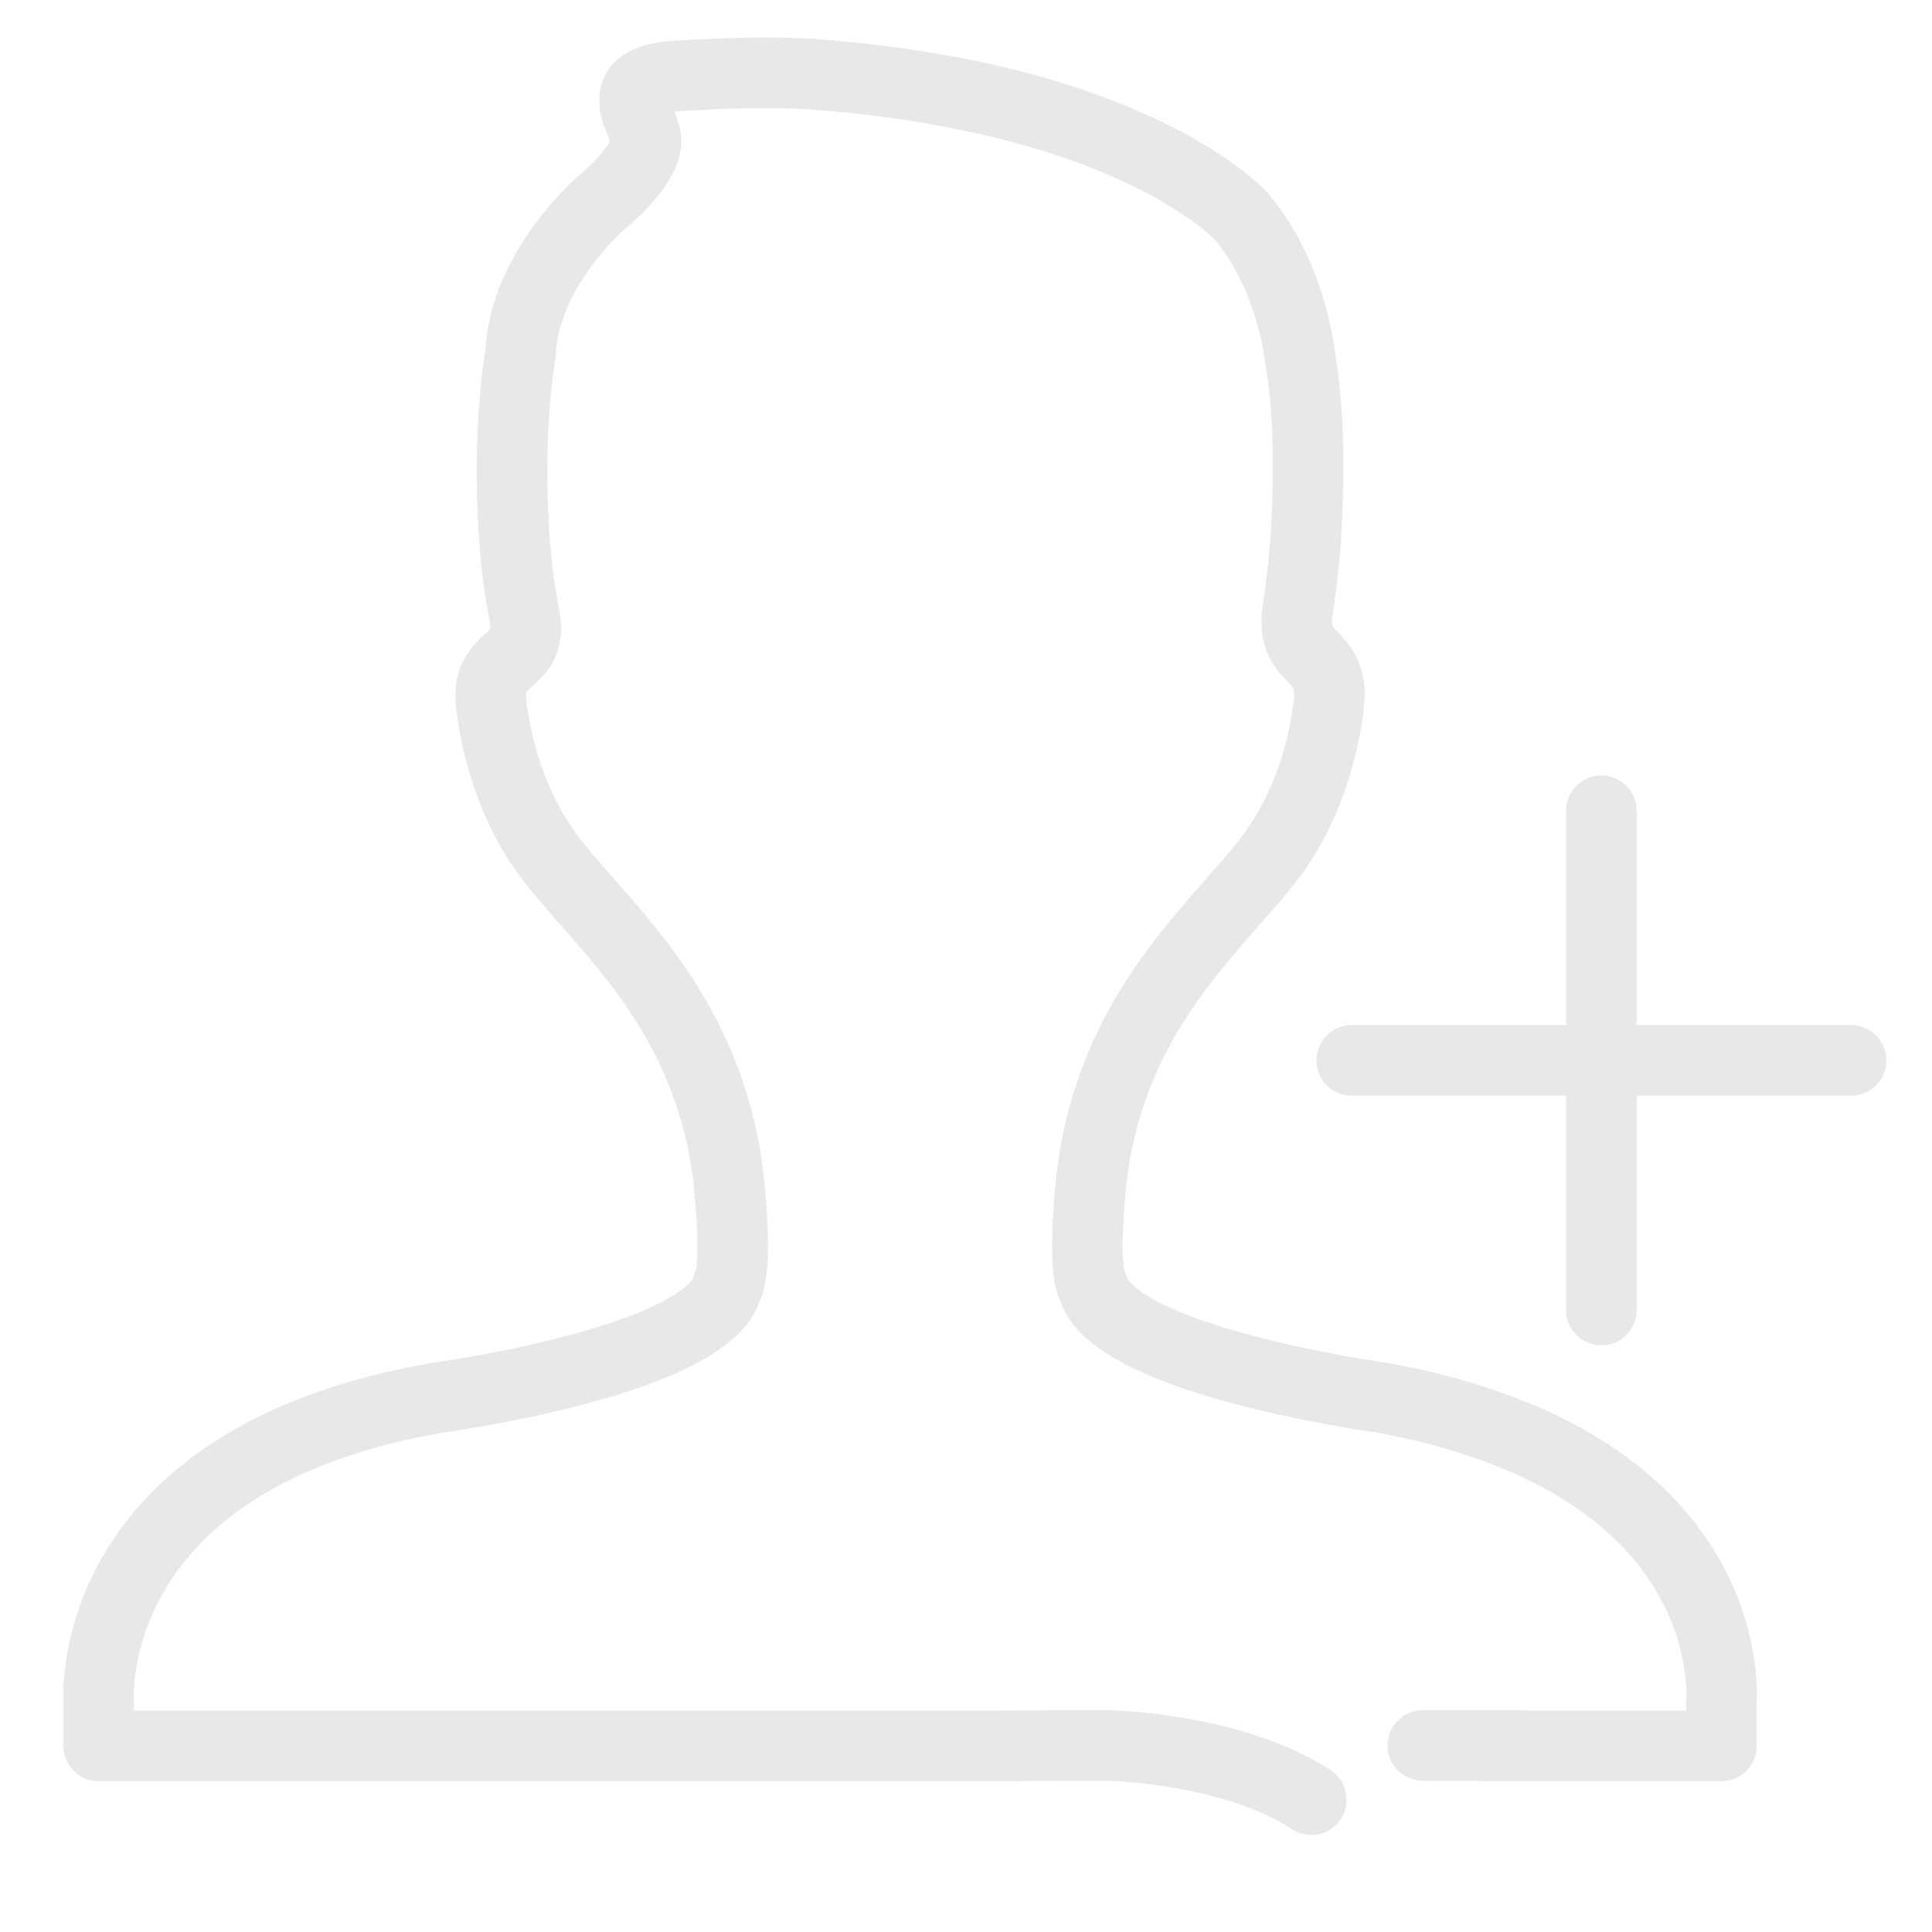
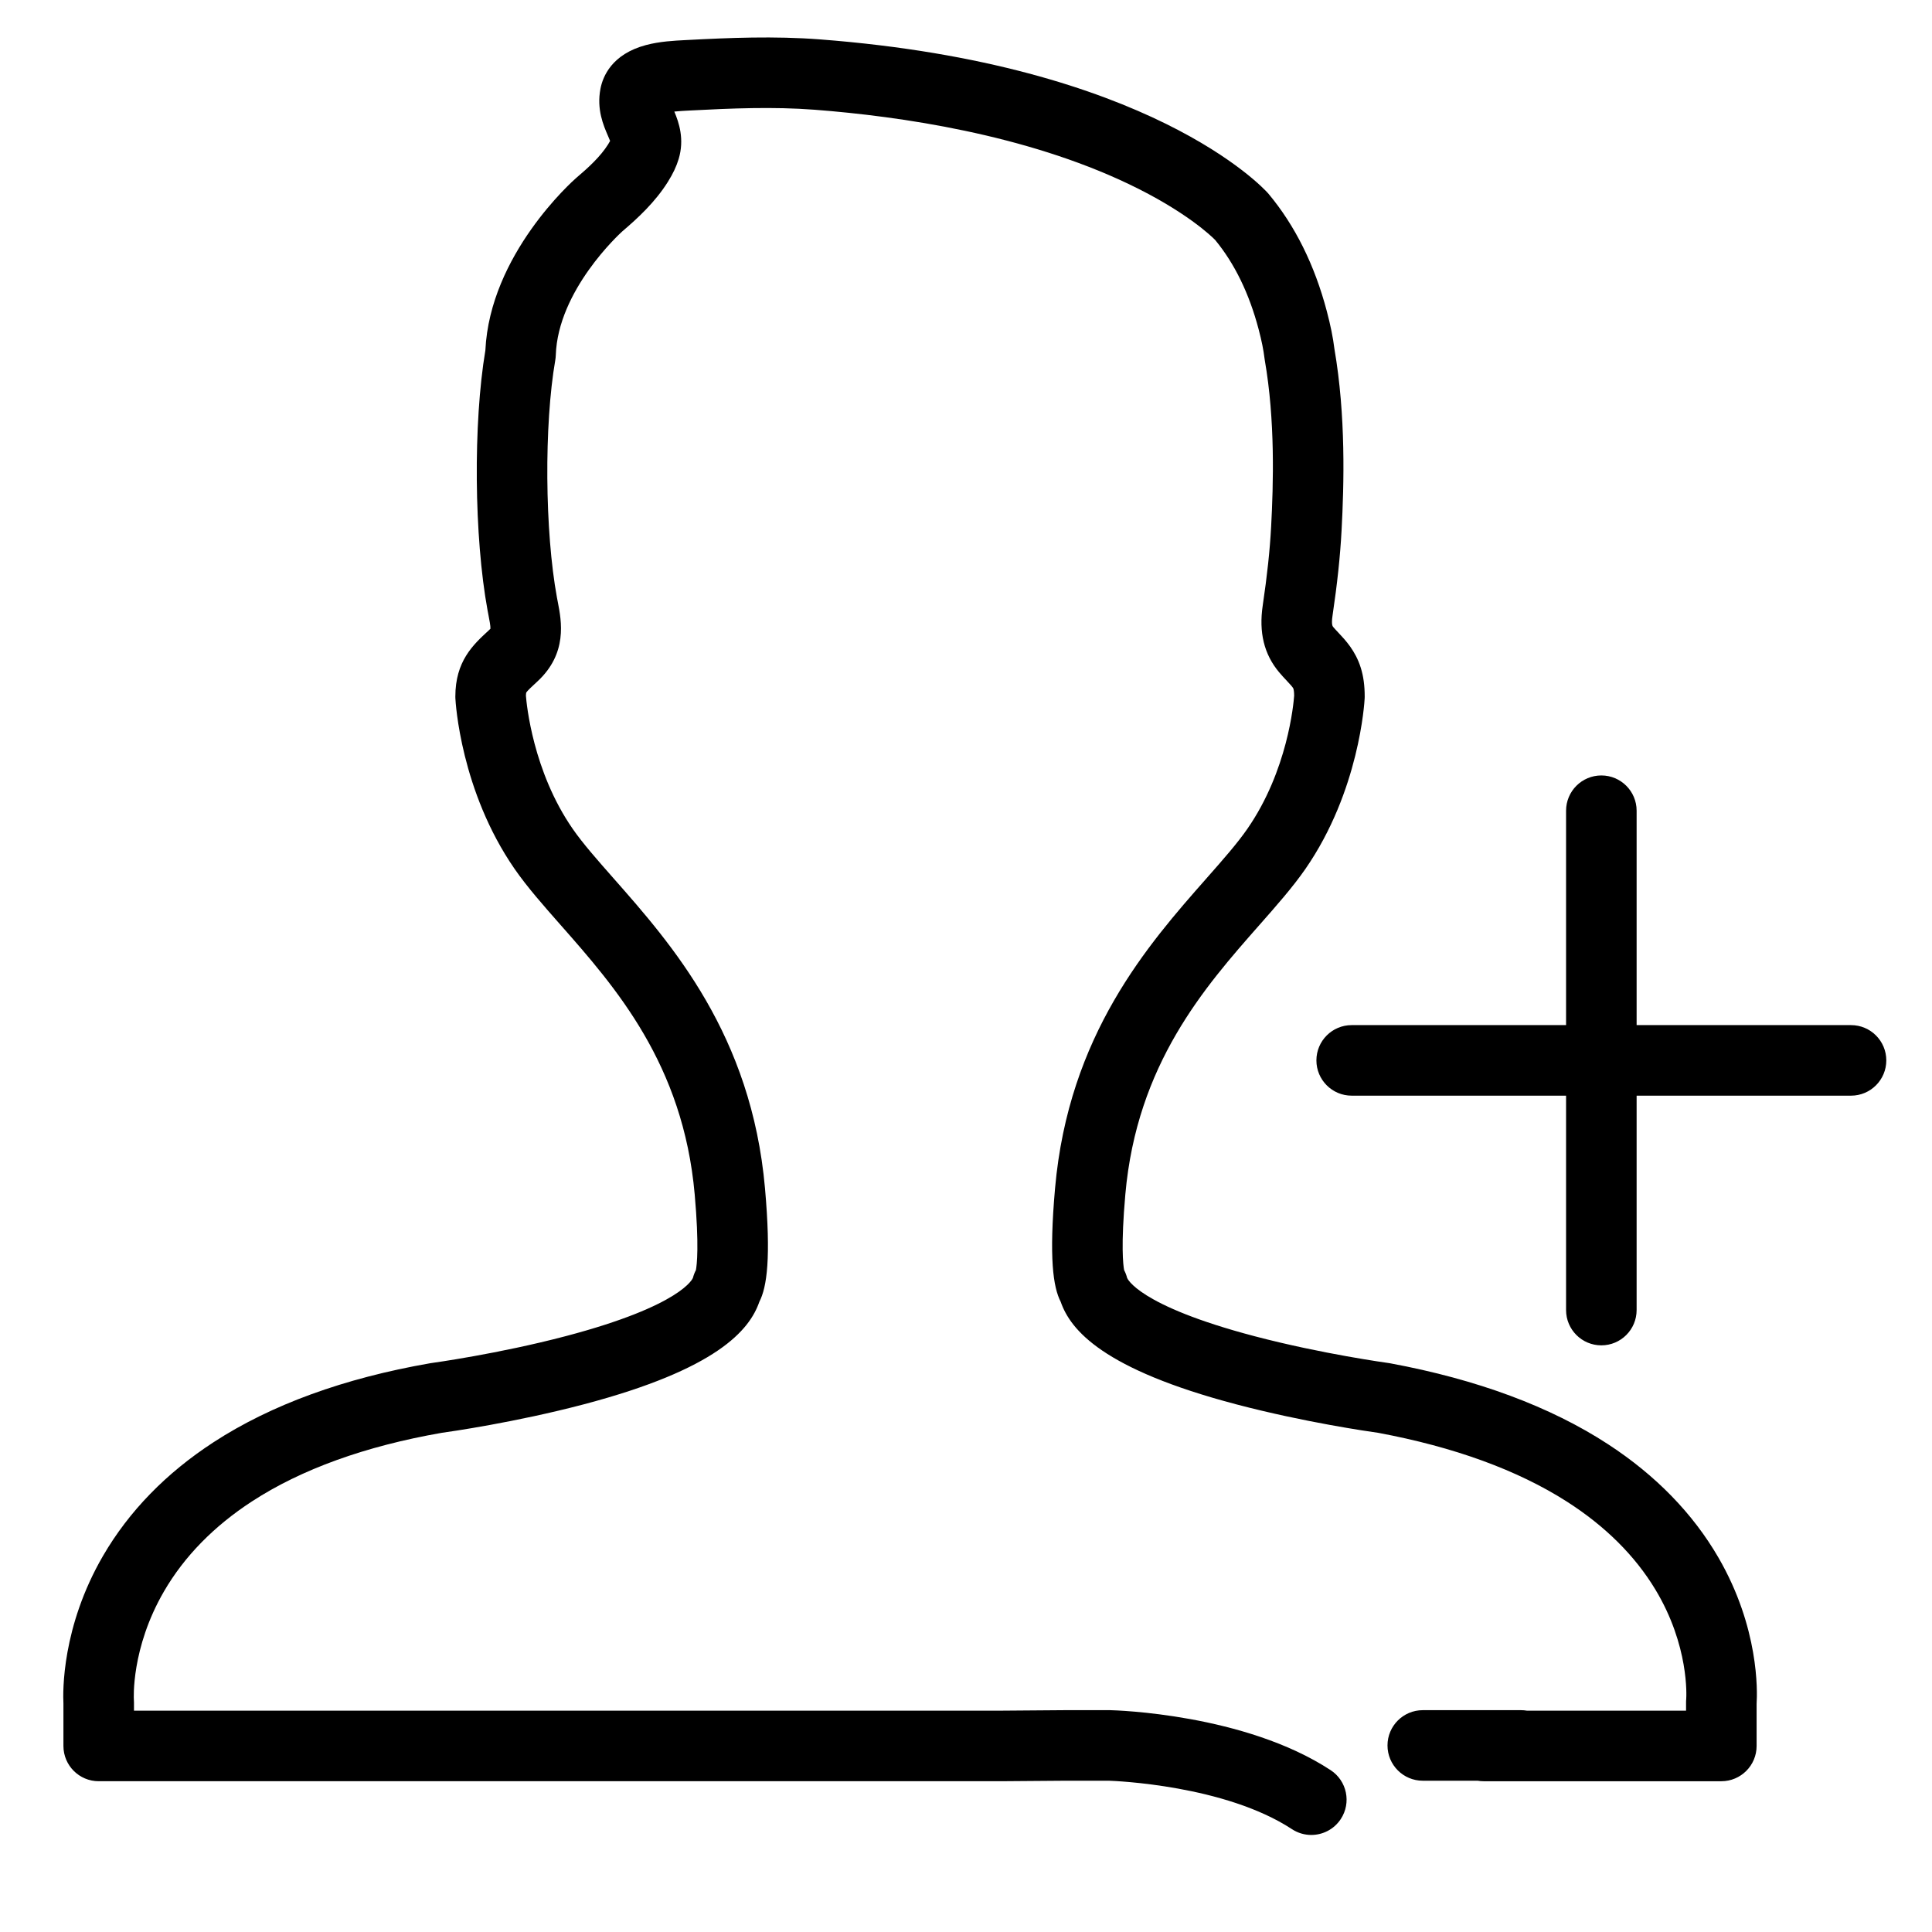
- <svg xmlns="http://www.w3.org/2000/svg" t="1555057771569" class="icon" style="" viewBox="0 0 1024 1024" version="1.1" p-id="1263" width="200" height="200">
+ <svg xmlns="http://www.w3.org/2000/svg" t="1555061129894" class="icon" style="" viewBox="0 0 1024 1024" version="1.1" p-id="1511" width="200" height="200">
  <defs>
    <style type="text/css" />
  </defs>
-   <path d="M981.08 580.725L716.418 580.725c-10.326 0-18.697-8.371-18.697-18.697s8.371-18.697 18.697-18.697l264.664 0c10.326 0 18.697 8.371 18.697 18.697S991.407 580.725 981.08 580.725zM848.747 713.06c-10.326 0-18.697-8.371-18.697-18.697L830.05 429.699c0-10.326 8.371-18.697 18.697-18.697s18.697 8.371 18.697 18.697l0 264.665C867.442 704.69 859.073 713.06 848.747 713.06zM695.003 972.561c-3.519 0-7.078-0.992-10.24-3.067-35.496-23.292-93.529-25.561-97.13-25.679l-22.073 0-35.288 0.271c-0.048 0-0.095 0-0.143 0L52.314 944.087c-10.326 0-18.697-8.371-18.697-18.697l-1e-8-22.468c-0.318-6.267-0.911-40.604 21.004-78.307 13.716-23.598 33.431-43.861 58.599-60.226 30.494-19.829 69.117-33.909 114.798-41.849 0.233-0.04 0.467-0.076 0.701-0.107 0.347-0.047 35.5-4.859 71.208-14.272 61.895-16.319 67.308-30.744 67.346-30.885 0.364-1.431 0.894-2.805 1.574-4.095 0.508-2.701 1.764-12.859-0.638-40.08-6.101-69.141-42.122-110-71.066-142.832-9.125-10.352-17.745-20.128-24.383-29.716-28.64-41.374-31.298-88.419-31.397-90.401-0.015-0.311-0.023-0.622-0.023-0.933 0-18.781 9.364-27.421 17.626-35.043l0.433-0.399c0.272-0.251 0.443-0.438 0.543-0.558 0.094-1.342-0.568-4.749-1.015-7.051-0.169-0.868-0.338-1.74-0.499-2.616-7.177-38.995-7.667-99.204-1.173-137.844 2.41-50.81 46.227-89.712 48.107-91.357 0.07-0.061 0.14-0.122 0.211-0.181 6.291-5.342 12.673-11.176 16.728-17.64 0.487-0.776 0.828-1.377 1.067-1.837-0.306-0.787-0.742-1.794-1.095-2.608-2.436-5.619-6.118-14.109-4.024-25.024 1.264-6.589 6.078-18.363 24.119-23.175 7.261-1.937 15.024-2.333 20.692-2.622l1.122-0.058c22.388-1.178 46.273-2.176 70.43-0.324 174.731 13.396 234.92 78.686 237.397 81.459 0.14 0.156 0.276 0.314 0.409 0.475 13.991 16.762 24.354 37.639 30.8 62.055 2.009 7.597 3.303 13.995 4.057 20.073 6.109 35.489 5.087 71.917 3.781 96.272-0.731 13.669-2.255 28.024-4.798 45.174-0.692 4.656 0.069 5.565 0.355 5.907 0.758 0.908 1.686 1.893 2.67 2.936 3.86 4.097 9.148 9.708 11.962 18.71 1.416 4.538 2.073 9.389 2.073 15.278 0 0.312-0.008 0.623-0.023 0.935-0.099 1.983-2.76 49.026-31.399 90.397-6.639 9.59-15.261 19.369-24.388 29.723-28.941 32.831-64.961 73.689-71.061 142.827-2.402 27.22-1.144 37.378-0.638 40.079 0.679 1.291 1.21 2.665 1.574 4.095 0.037 0.141 5.471 14.614 67.648 30.964 35.705 9.389 70.558 14.146 70.906 14.193 0.304 0.041 0.607 0.09 0.909 0.145 46.096 8.55 84.957 22.992 115.506 42.924 25.252 16.476 44.93 36.702 58.49 60.114 21.502 37.129 20.627 70.715 20.196 77.444l0 22.333c0 10.326-8.371 18.697-18.697 18.697L786.342 944.09c-1.087 0-2.153-0.093-3.189-0.271l-29.053 0c-10.326 0-18.697-8.371-18.697-18.697s8.371-18.697 18.697-18.697l52.092 0c1.087 0 2.152 0.093 3.188 0.271l84.267 0L893.648 902.385c0-0.687 0.009-1.106 0.082-1.769 0.104-1.508 1.627-28.332-16.349-58.131-10.82-17.937-26.59-33.609-46.87-46.581-26.101-16.693-59.762-28.968-100.053-36.483-4.637-0.643-39.012-5.564-75.082-15.06-70.761-18.629-87.962-39.352-93.188-54.394-4.005-7.766-6.246-23.194-2.986-60.155 7.181-81.369 49.42-129.282 80.262-164.267 8.746-9.922 16.301-18.491 21.693-26.281 21.358-30.856 24.47-66.34 24.769-70.567-0.029-2.19-0.239-3.195-0.368-3.609-0.241-0.773-1.891-2.522-3.485-4.216-1.253-1.328-2.67-2.834-4.139-4.59-7.95-9.504-10.783-21.079-8.66-35.385 2.368-15.963 3.781-29.207 4.448-41.683 1.215-22.649 2.185-56.446-3.364-88.341-0.057-0.326-0.105-0.655-0.145-0.984-0.533-4.462-1.532-9.378-3.143-15.469-4.985-18.879-12.727-34.767-23.011-47.233-1.714-1.748-15.385-15.125-45.884-29.676-54.883-26.183-120.791-35.849-166.417-39.348-21.933-1.68-44.437-0.732-65.609 0.383l-1.179 0.06c-1.768 0.09-4.739 0.241-7.562 0.526 2.449 5.841 5.453 14.633 2.297 25.136-1.187 3.945-3.006 7.799-5.726 12.132-6.727 10.724-15.918 19.23-24.048 26.141-1.571 1.417-34.228 31.342-35.353 65.737-0.029 0.871-0.118 1.738-0.267 2.595-5.971 34.301-5.569 90.777 0.895 125.897 0.139 0.751 0.286 1.508 0.432 2.26 1.984 10.21 5.305 27.298-10.876 42.222l-0.435 0.401c-2.087 1.925-4.944 4.562-5.417 5.47l0 0c0.003 0-0.133 0.427-0.165 1.584 0.328 4.296 3.654 40.06 24.764 70.556 5.391 7.784 12.944 16.352 21.689 26.272 30.842 34.986 73.082 82.901 80.264 164.272 3.26 36.959 1.019 52.389-2.986 60.156-5.225 15.042-22.427 35.765-93.188 54.394-36.365 9.574-71.006 14.497-75.189 15.074-40.523 7.078-74.33 19.29-100.488 36.3-20.211 13.143-35.908 29.182-46.655 47.67-17.631 30.333-16.022 57.212-16.001 57.475 0.041 0.499 0.06 1.002 0.06 1.504l0 4.309 459.036 0 35.288-0.271c0.047 0 0.095 0 0.143 0l22.424 0c0.141 0 0.28 0.001 0.422 0.005 2.896 0.064 71.45 1.943 116.954 31.803 8.634 5.665 11.039 17.255 5.374 25.889C707.062 969.592 701.092 972.561 695.003 972.561zM373.653 667.335c-0.49 0.396-0.937 0.795-1.342 1.192C372.738 668.11 373.186 667.711 373.653 667.335zM591.041 667.363c0.45 0.365 0.883 0.75 1.297 1.154C591.946 668.134 591.514 667.746 591.041 667.363z" fill="#e8e8e8" p-id="1264" />
+   <path d="M981.08 580.725 716.418 580.725c-10.326 0-18.697-8.371-18.697-18.697s8.371-18.697 18.697-18.697l264.664 0c10.326 0 18.697 8.371 18.697 18.697S991.407 580.725 981.08 580.725zM848.747 713.06c-10.326 0-18.697-8.371-18.697-18.697L830.05 429.699c0-10.326 8.371-18.697 18.697-18.697s18.697 8.371 18.697 18.697l0 264.665C867.442 704.69 859.073 713.06 848.747 713.06zM695.003 972.561c-3.519 0-7.078-0.992-10.24-3.067-35.496-23.292-93.529-25.561-97.13-25.679l-22.073 0-35.288 0.271c-0.048 0-0.095 0-0.143 0L52.314 944.087c-10.326 0-18.697-8.371-18.697-18.697l0-22.468c-0.318-6.267-0.911-40.604 21.004-78.307 13.716-23.598 33.431-43.861 58.599-60.226 30.494-19.829 69.117-33.909 114.798-41.849 0.233-0.04 0.467-0.076 0.701-0.107 0.347-0.047 35.5-4.859 71.208-14.272 61.895-16.319 67.308-30.744 67.346-30.885 0.364-1.431 0.894-2.805 1.574-4.095 0.508-2.701 1.764-12.859-0.638-40.08-6.101-69.141-42.122-110-71.066-142.832-9.125-10.352-17.745-20.128-24.383-29.716-28.64-41.374-31.298-88.419-31.397-90.401-0.015-0.311-0.023-0.622-0.023-0.933 0-18.781 9.364-27.421 17.626-35.043l0.433-0.399c0.272-0.251 0.443-0.438 0.543-0.558 0.094-1.342-0.568-4.749-1.015-7.051-0.169-0.868-0.338-1.74-0.499-2.616-7.177-38.995-7.667-99.204-1.173-137.844 2.41-50.81 46.227-89.712 48.107-91.357 0.07-0.061 0.14-0.122 0.211-0.181 6.291-5.342 12.673-11.176 16.728-17.64 0.487-0.776 0.828-1.377 1.067-1.837-0.306-0.787-0.742-1.794-1.095-2.608-2.436-5.619-6.118-14.109-4.024-25.024 1.264-6.589 6.078-18.363 24.119-23.175 7.261-1.937 15.024-2.333 20.692-2.622l1.122-0.058c22.388-1.178 46.273-2.176 70.43-0.324 174.731 13.396 234.92 78.686 237.397 81.459 0.14 0.156 0.276 0.314 0.409 0.475 13.991 16.762 24.354 37.639 30.8 62.055 2.009 7.597 3.303 13.995 4.057 20.073 6.109 35.489 5.087 71.917 3.781 96.272-0.731 13.669-2.255 28.024-4.798 45.174-0.692 4.656 0.069 5.565 0.355 5.907 0.758 0.908 1.686 1.893 2.67 2.936 3.86 4.097 9.148 9.708 11.962 18.71 1.416 4.538 2.073 9.389 2.073 15.278 0 0.312-0.008 0.623-0.023 0.935-0.099 1.983-2.76 49.026-31.399 90.397-6.639 9.59-15.261 19.369-24.388 29.723-28.941 32.831-64.961 73.689-71.061 142.827-2.402 27.22-1.144 37.378-0.638 40.079 0.679 1.291 1.21 2.665 1.574 4.095 0.037 0.141 5.471 14.614 67.648 30.964 35.705 9.389 70.558 14.146 70.906 14.193 0.304 0.041 0.607 0.09 0.909 0.145 46.096 8.55 84.957 22.992 115.506 42.924 25.252 16.476 44.93 36.702 58.49 60.114 21.502 37.129 20.627 70.715 20.196 77.444l0 22.333c0 10.326-8.371 18.697-18.697 18.697L786.342 944.09c-1.087 0-2.153-0.093-3.189-0.271l-29.053 0c-10.326 0-18.697-8.371-18.697-18.697s8.371-18.697 18.697-18.697l52.092 0c1.087 0 2.152 0.093 3.188 0.271l84.267 0L893.648 902.385c0-0.687 0.009-1.106 0.082-1.769 0.104-1.508 1.627-28.332-16.349-58.131-10.82-17.937-26.59-33.609-46.87-46.581-26.101-16.693-59.762-28.968-100.053-36.483-4.637-0.643-39.012-5.564-75.082-15.06-70.761-18.629-87.962-39.352-93.188-54.394-4.005-7.766-6.246-23.194-2.986-60.155 7.181-81.369 49.42-129.282 80.262-164.267 8.746-9.922 16.301-18.491 21.693-26.281 21.358-30.856 24.47-66.34 24.769-70.567-0.029-2.19-0.239-3.195-0.368-3.609-0.241-0.773-1.891-2.522-3.485-4.216-1.253-1.328-2.67-2.834-4.139-4.59-7.95-9.504-10.783-21.079-8.66-35.385 2.368-15.963 3.781-29.207 4.448-41.683 1.215-22.649 2.185-56.446-3.364-88.341-0.057-0.326-0.105-0.655-0.145-0.984-0.533-4.462-1.532-9.378-3.143-15.469-4.985-18.879-12.727-34.767-23.011-47.233-1.714-1.748-15.385-15.125-45.884-29.676-54.883-26.183-120.791-35.849-166.417-39.348-21.933-1.68-44.437-0.732-65.609 0.383l-1.179 0.06c-1.768 0.09-4.739 0.241-7.562 0.526 2.449 5.841 5.453 14.633 2.297 25.136-1.187 3.945-3.006 7.799-5.726 12.132-6.727 10.724-15.918 19.23-24.048 26.141-1.571 1.417-34.228 31.342-35.353 65.737-0.029 0.871-0.118 1.738-0.267 2.595-5.971 34.301-5.569 90.777 0.895 125.897 0.139 0.751 0.286 1.508 0.432 2.26 1.984 10.21 5.305 27.298-10.876 42.222l-0.435 0.401c-2.087 1.925-4.944 4.562-5.417 5.47l0 0c0.003 0-0.133 0.427-0.165 1.584 0.328 4.296 3.654 40.06 24.764 70.556 5.391 7.784 12.944 16.352 21.689 26.272 30.842 34.986 73.082 82.901 80.264 164.272 3.26 36.959 1.019 52.389-2.986 60.156-5.225 15.042-22.427 35.765-93.188 54.394-36.365 9.574-71.006 14.497-75.189 15.074-40.523 7.078-74.33 19.29-100.488 36.3-20.211 13.143-35.908 29.182-46.655 47.67-17.631 30.333-16.022 57.212-16.001 57.475 0.041 0.499 0.06 1.002 0.06 1.504l0 4.309 459.036 0 35.288-0.271c0.047 0 0.095 0 0.143 0l22.424 0c0.141 0 0.28 0.001 0.422 0.005 2.896 0.064 71.45 1.943 116.954 31.803 8.634 5.665 11.039 17.255 5.374 25.889C707.062 969.592 701.092 972.561 695.003 972.561zM373.653 667.335c-0.49 0.396-0.937 0.795-1.342 1.192C372.738 668.11 373.186 667.711 373.653 667.335zM591.041 667.363c0.45 0.365 0.883 0.75 1.297 1.154C591.946 668.134 591.514 667.746 591.041 667.363z" p-id="1512" />
</svg>
